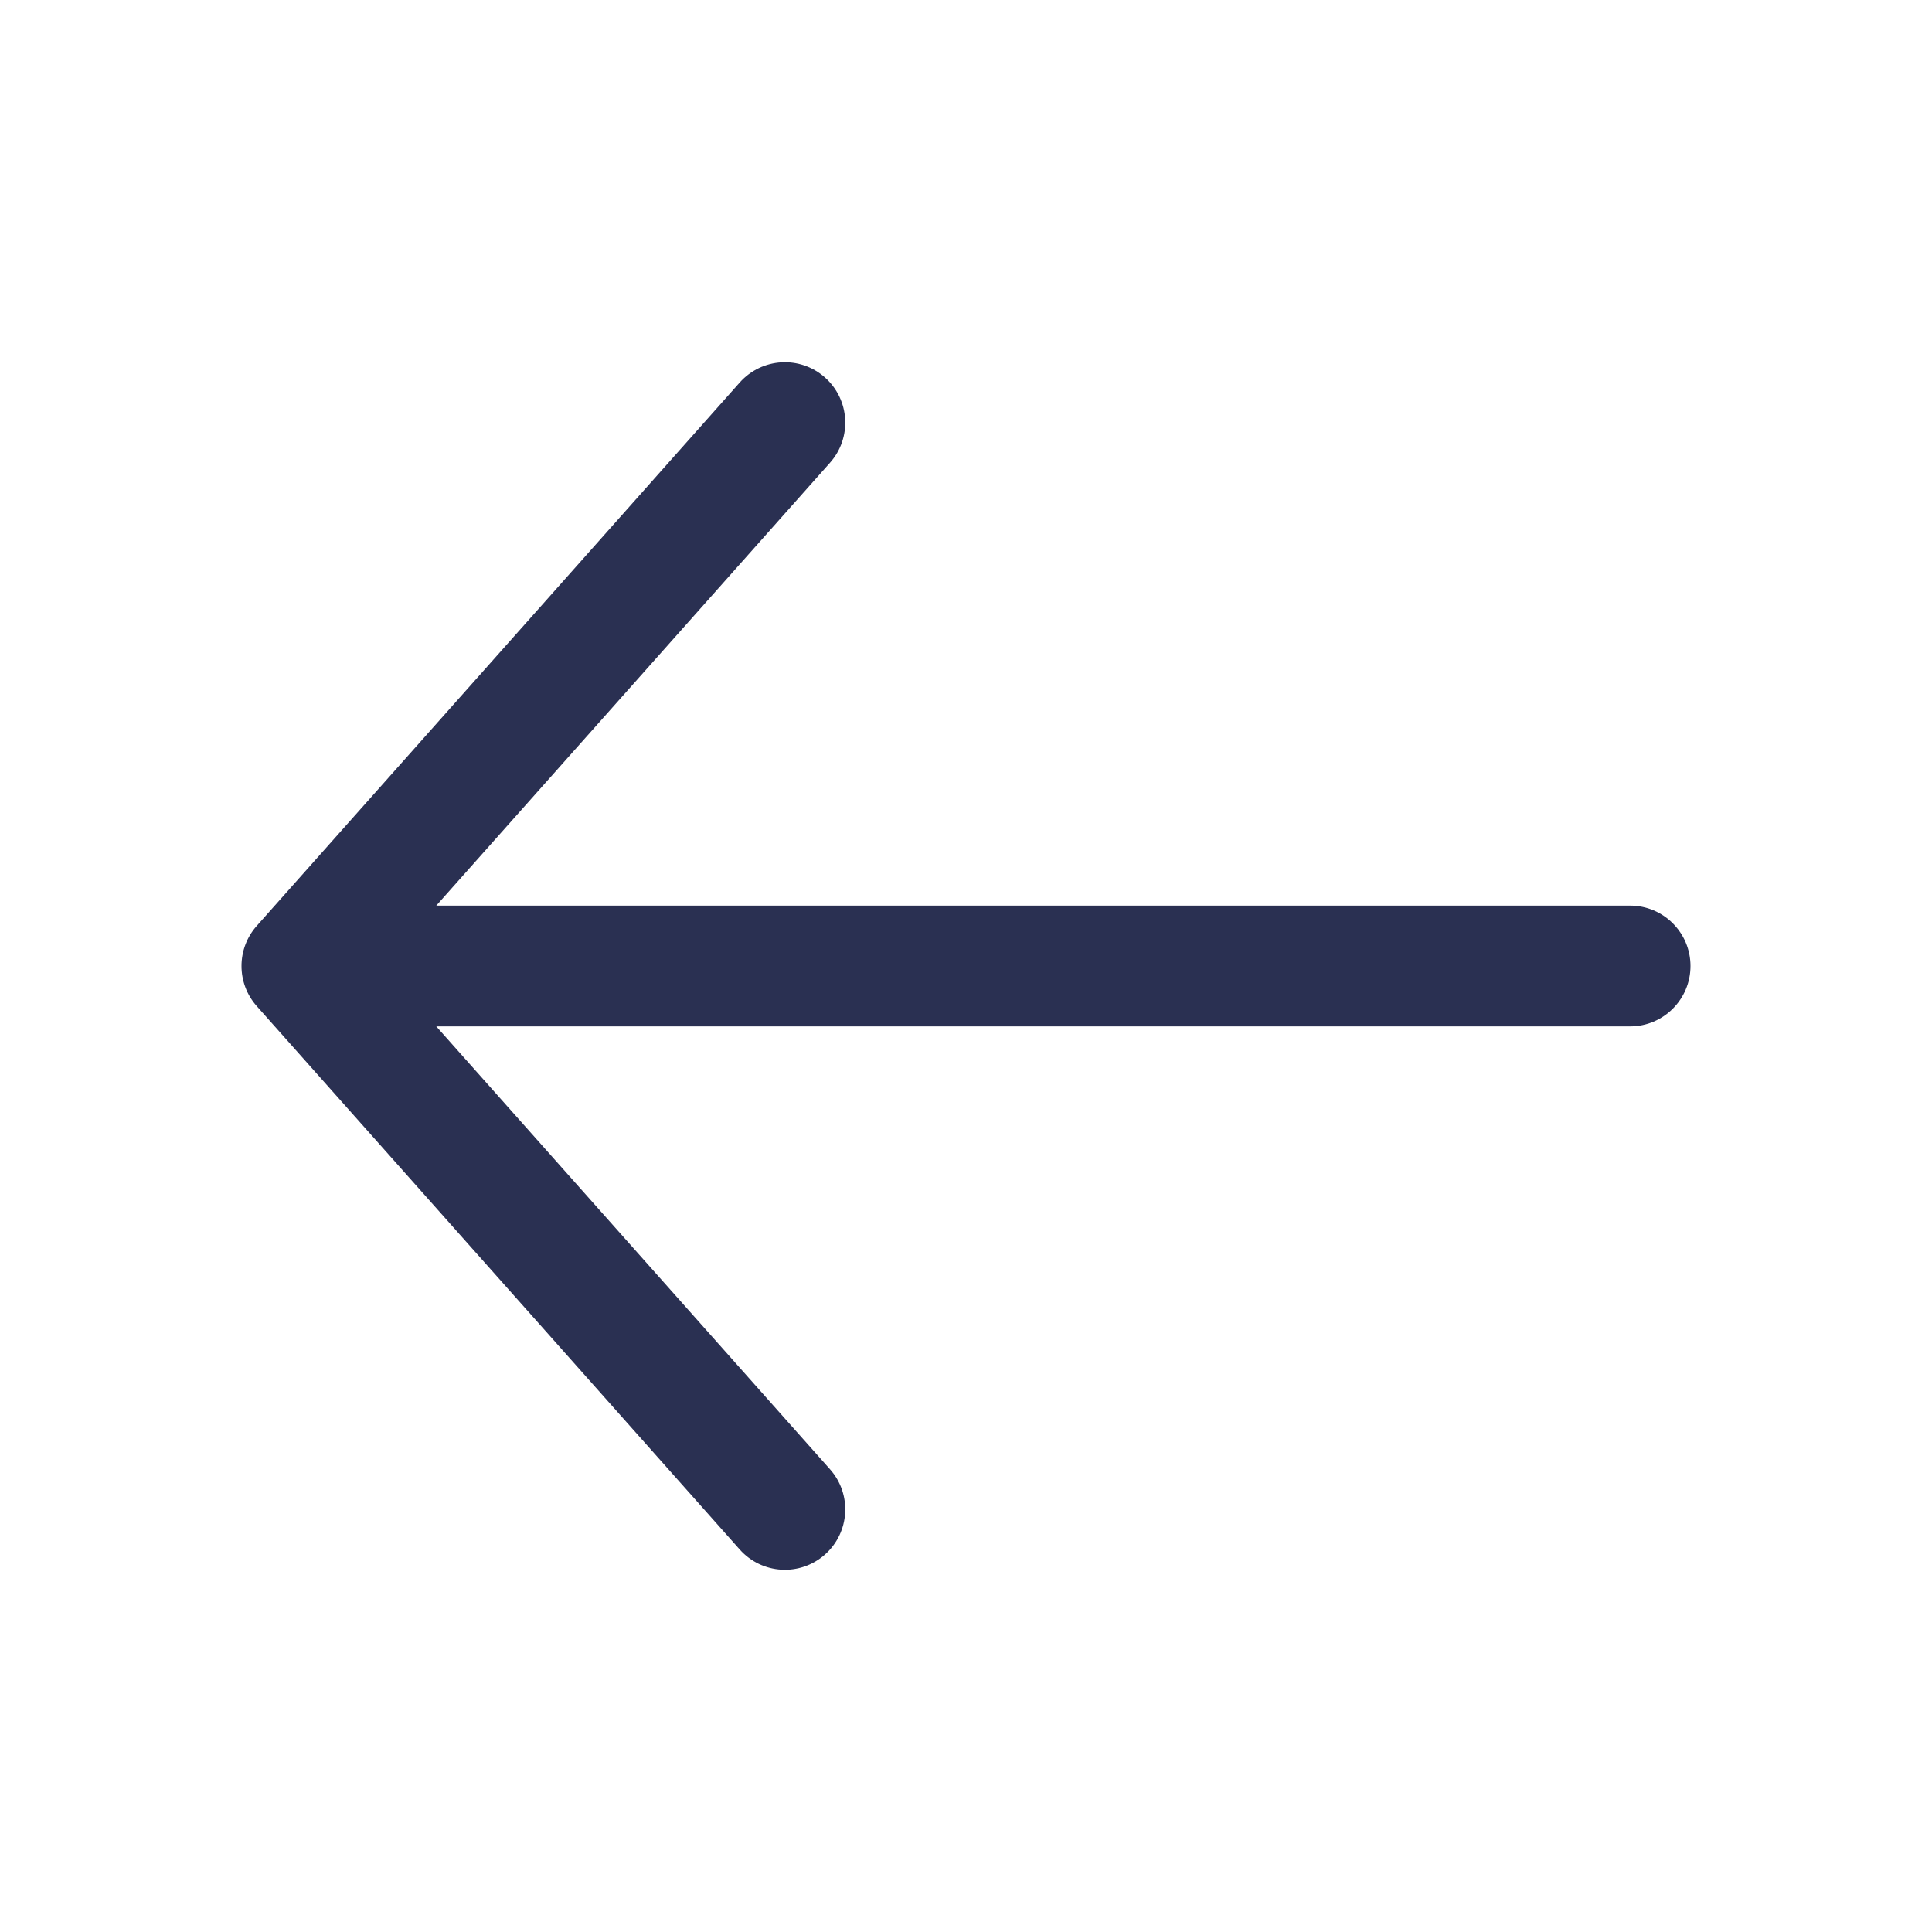
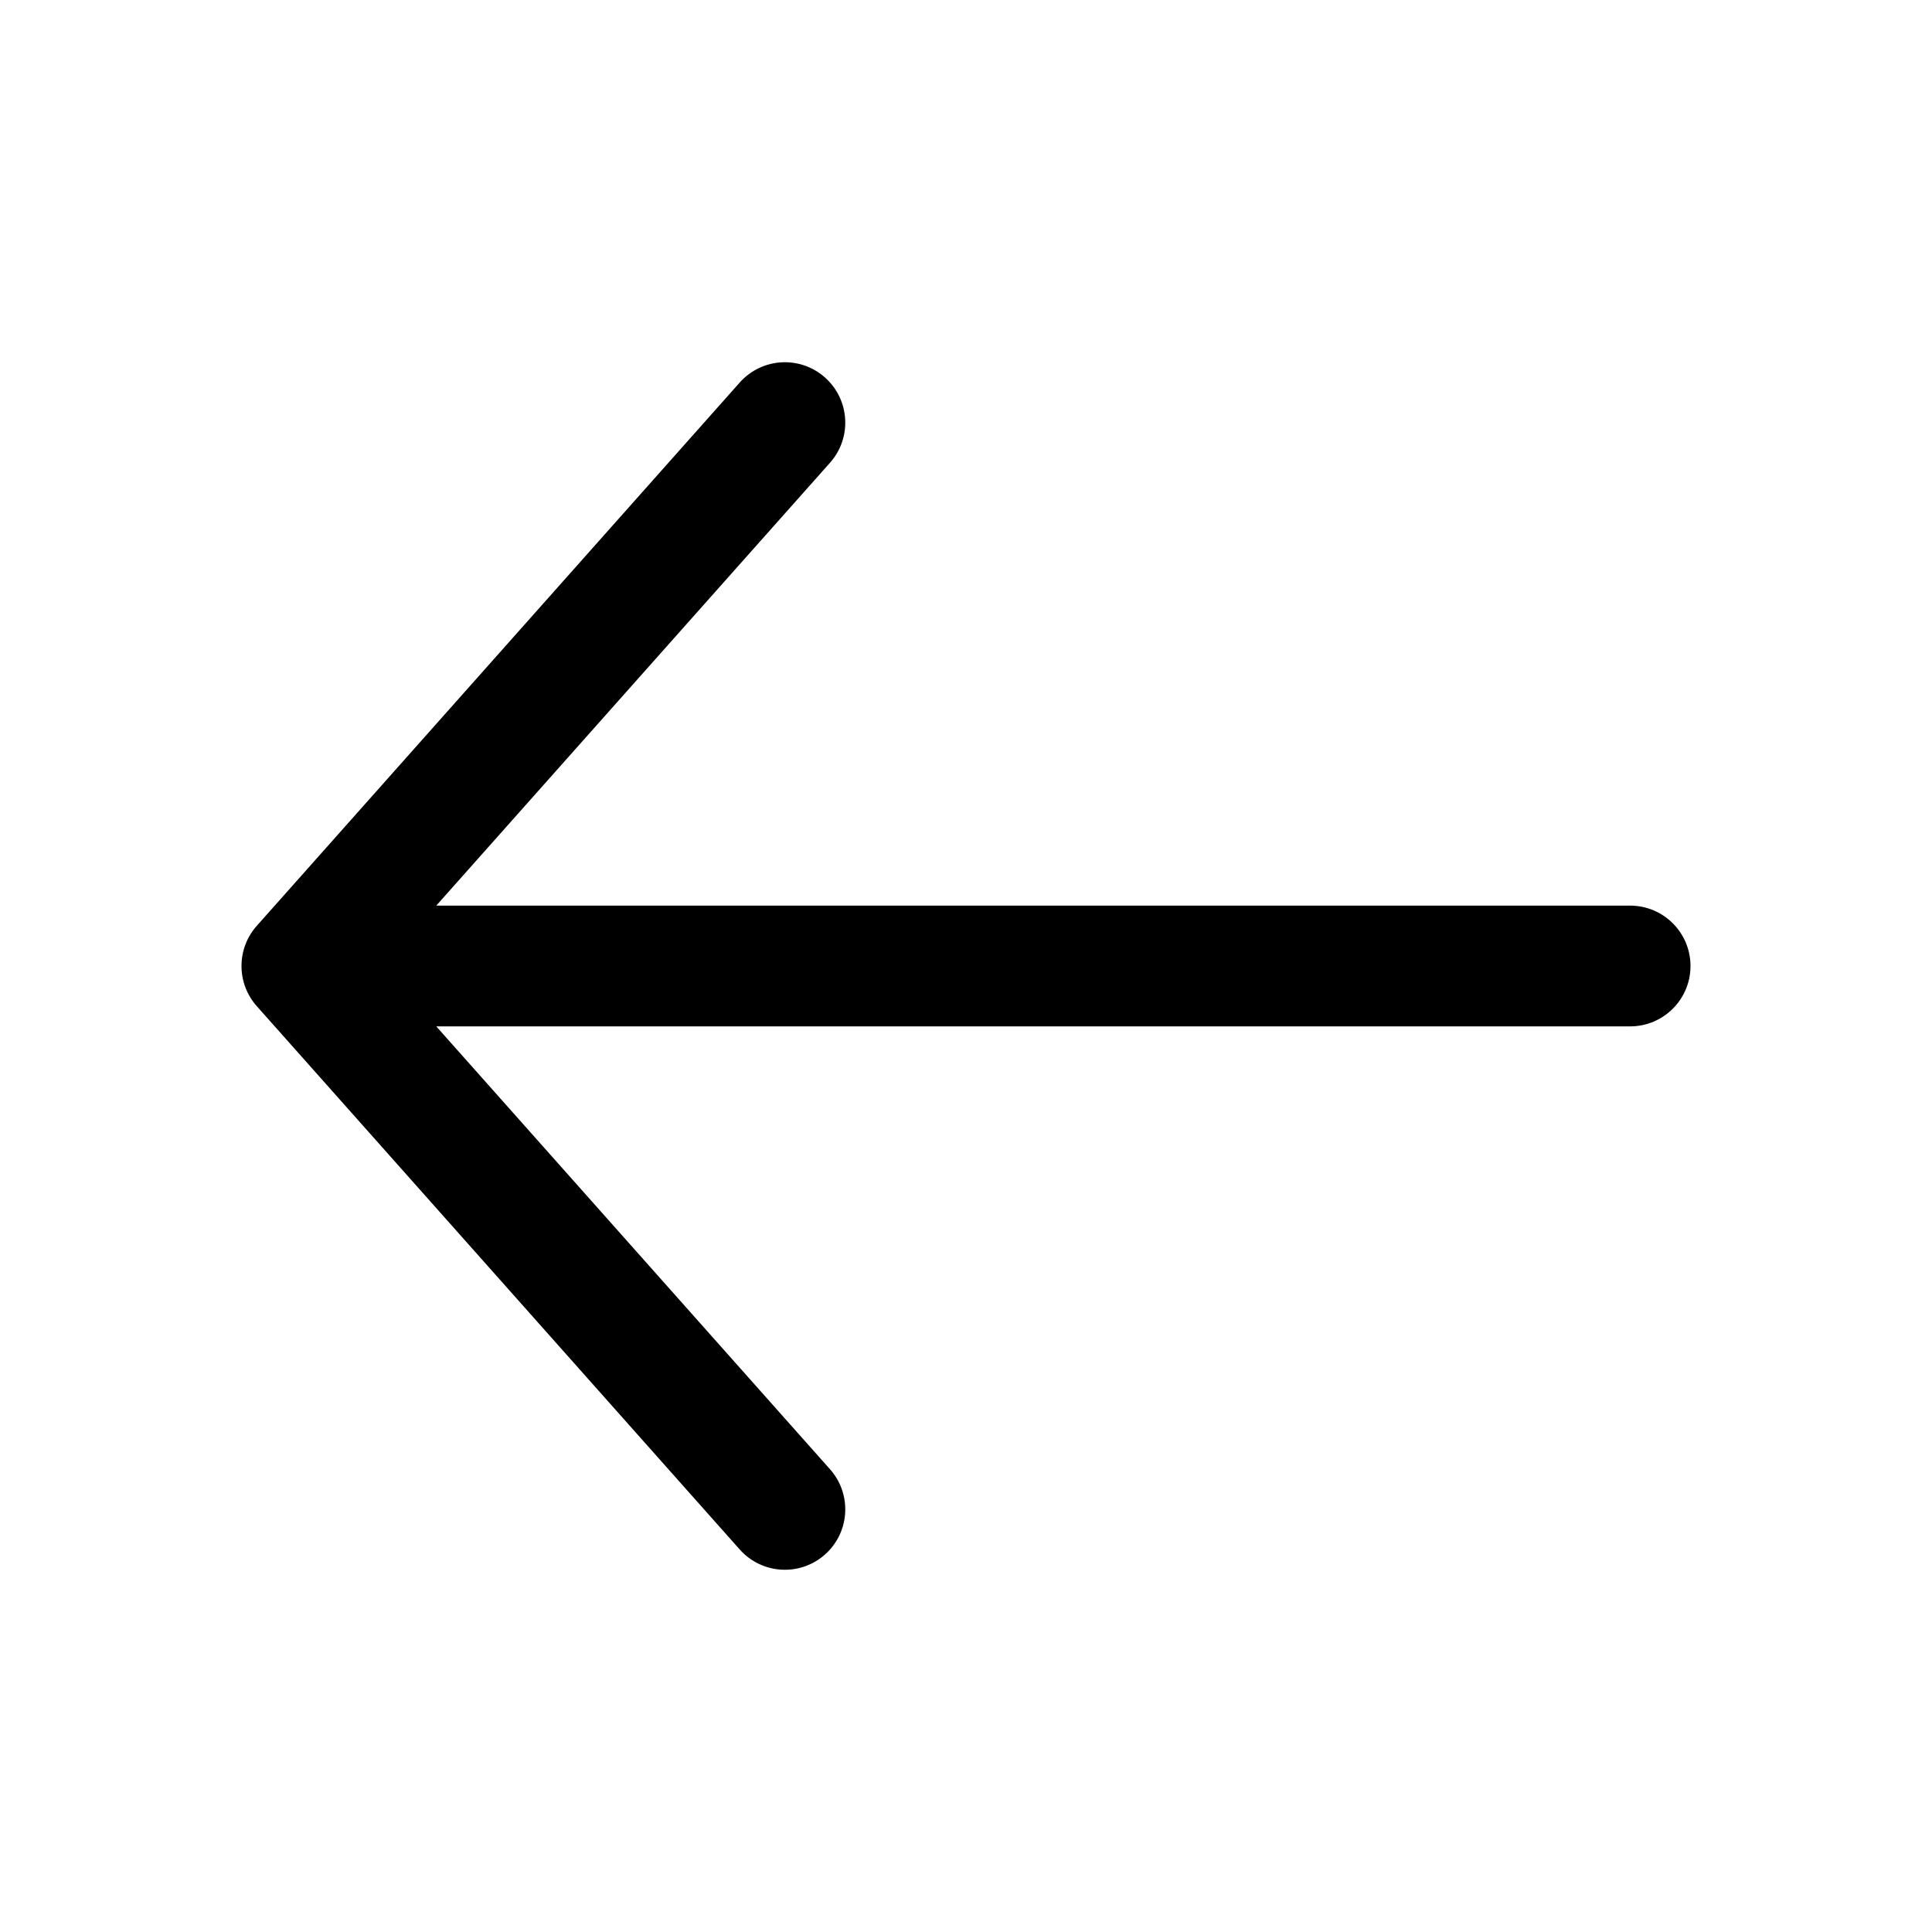
<svg xmlns="http://www.w3.org/2000/svg" width="16px" height="16px" viewBox="0 0 16 16" version="1.1">
  <defs />
-   <g id="icons/system/light/back/ic-back" stroke="none" stroke-width="1" fill="none" fill-rule="evenodd">
-     <path d="M3.613,8.5 L6.874,12.168 C7.057,12.374 7.039,12.69 6.832,12.874 C6.626,13.057 6.31,13.039 6.126,12.832 L2.126,8.332 C1.958,8.143 1.958,7.857 2.126,7.668 L6.126,3.168 C6.31,2.961 6.626,2.943 6.832,3.126 C7.039,3.31 7.057,3.626 6.874,3.832 L3.613,7.5 L13.5,7.5 C13.776,7.5 14,7.724 14,8 C14,8.276 13.776,8.5 13.5,8.5 L3.613,8.5 Z" id="Combined-Shape" fill="#2A3052" fill-rule="nonzero" />
+   <g id="icons/system/light/back/ic-back" stroke-width="1" fill-rule="evenodd">
+     <path d="M3.613,8.5 L6.874,12.168 C7.057,12.374 7.039,12.69 6.832,12.874 C6.626,13.057 6.31,13.039 6.126,12.832 L2.126,8.332 C1.958,8.143 1.958,7.857 2.126,7.668 L6.126,3.168 C6.31,2.961 6.626,2.943 6.832,3.126 C7.039,3.31 7.057,3.626 6.874,3.832 L3.613,7.5 L13.5,7.5 C13.776,7.5 14,7.724 14,8 C14,8.276 13.776,8.5 13.5,8.5 L3.613,8.5 Z" id="Combined-Shape" fill-rule="nonzero" />
  </g>
</svg>
